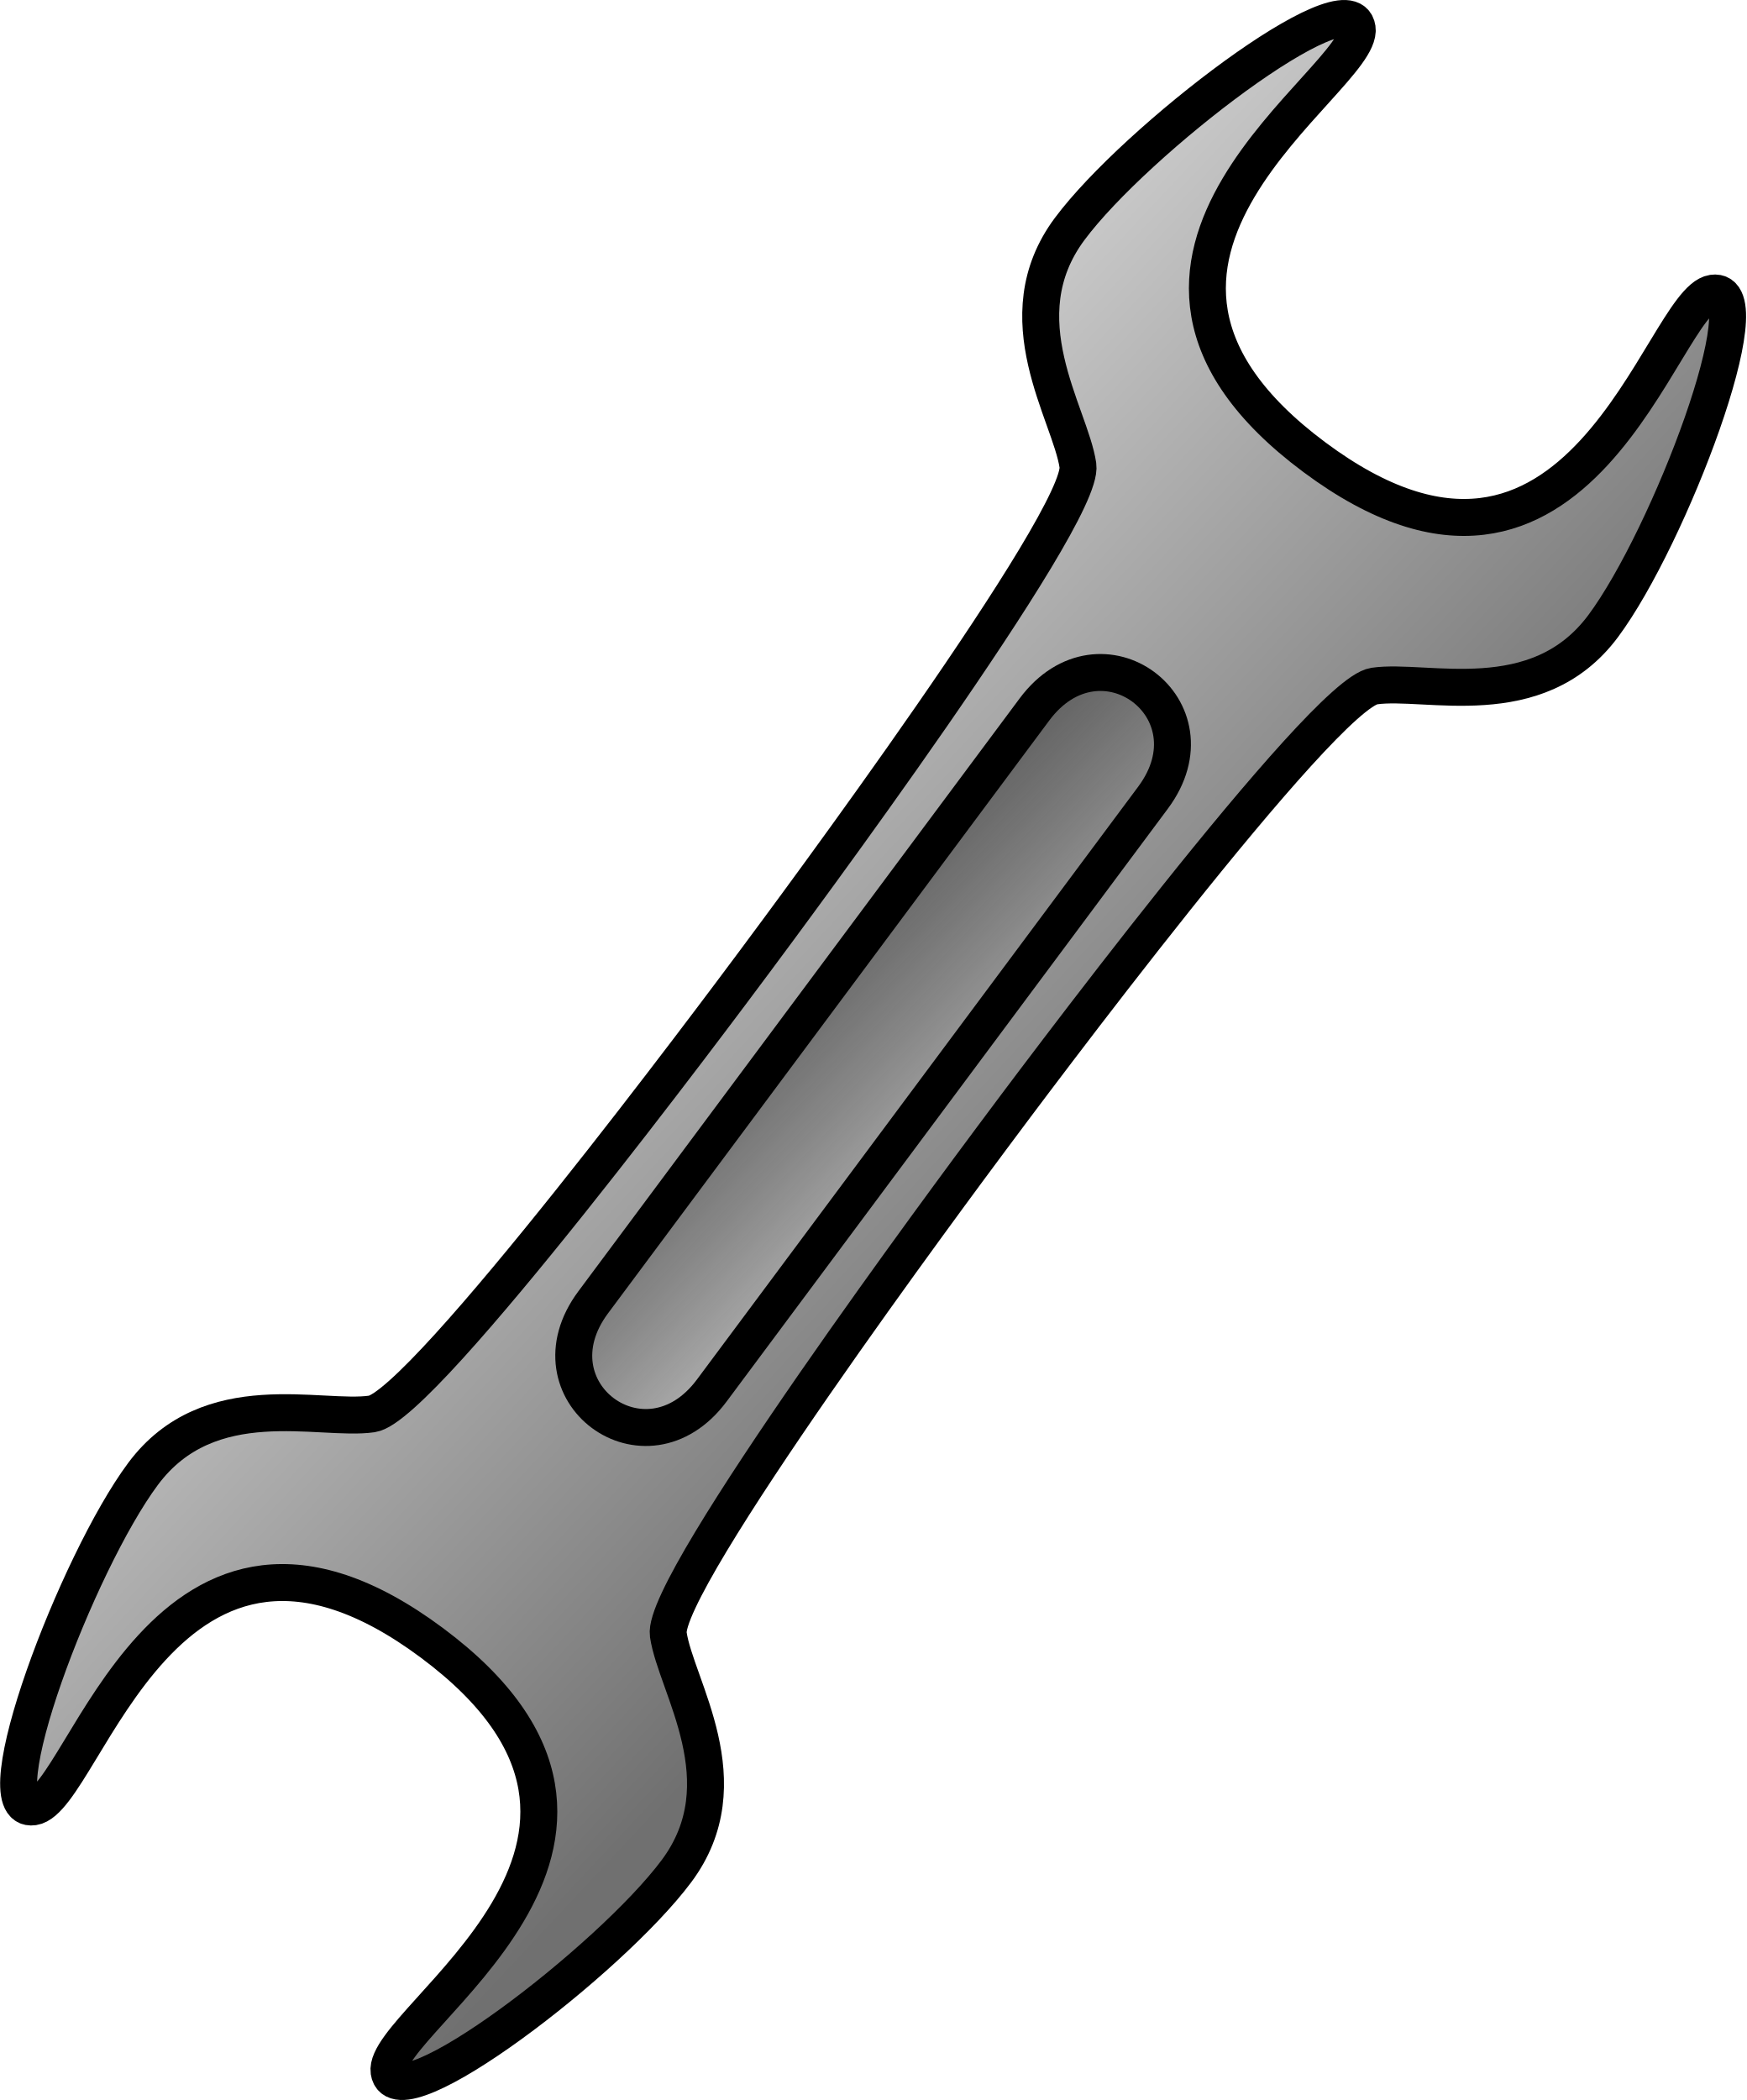
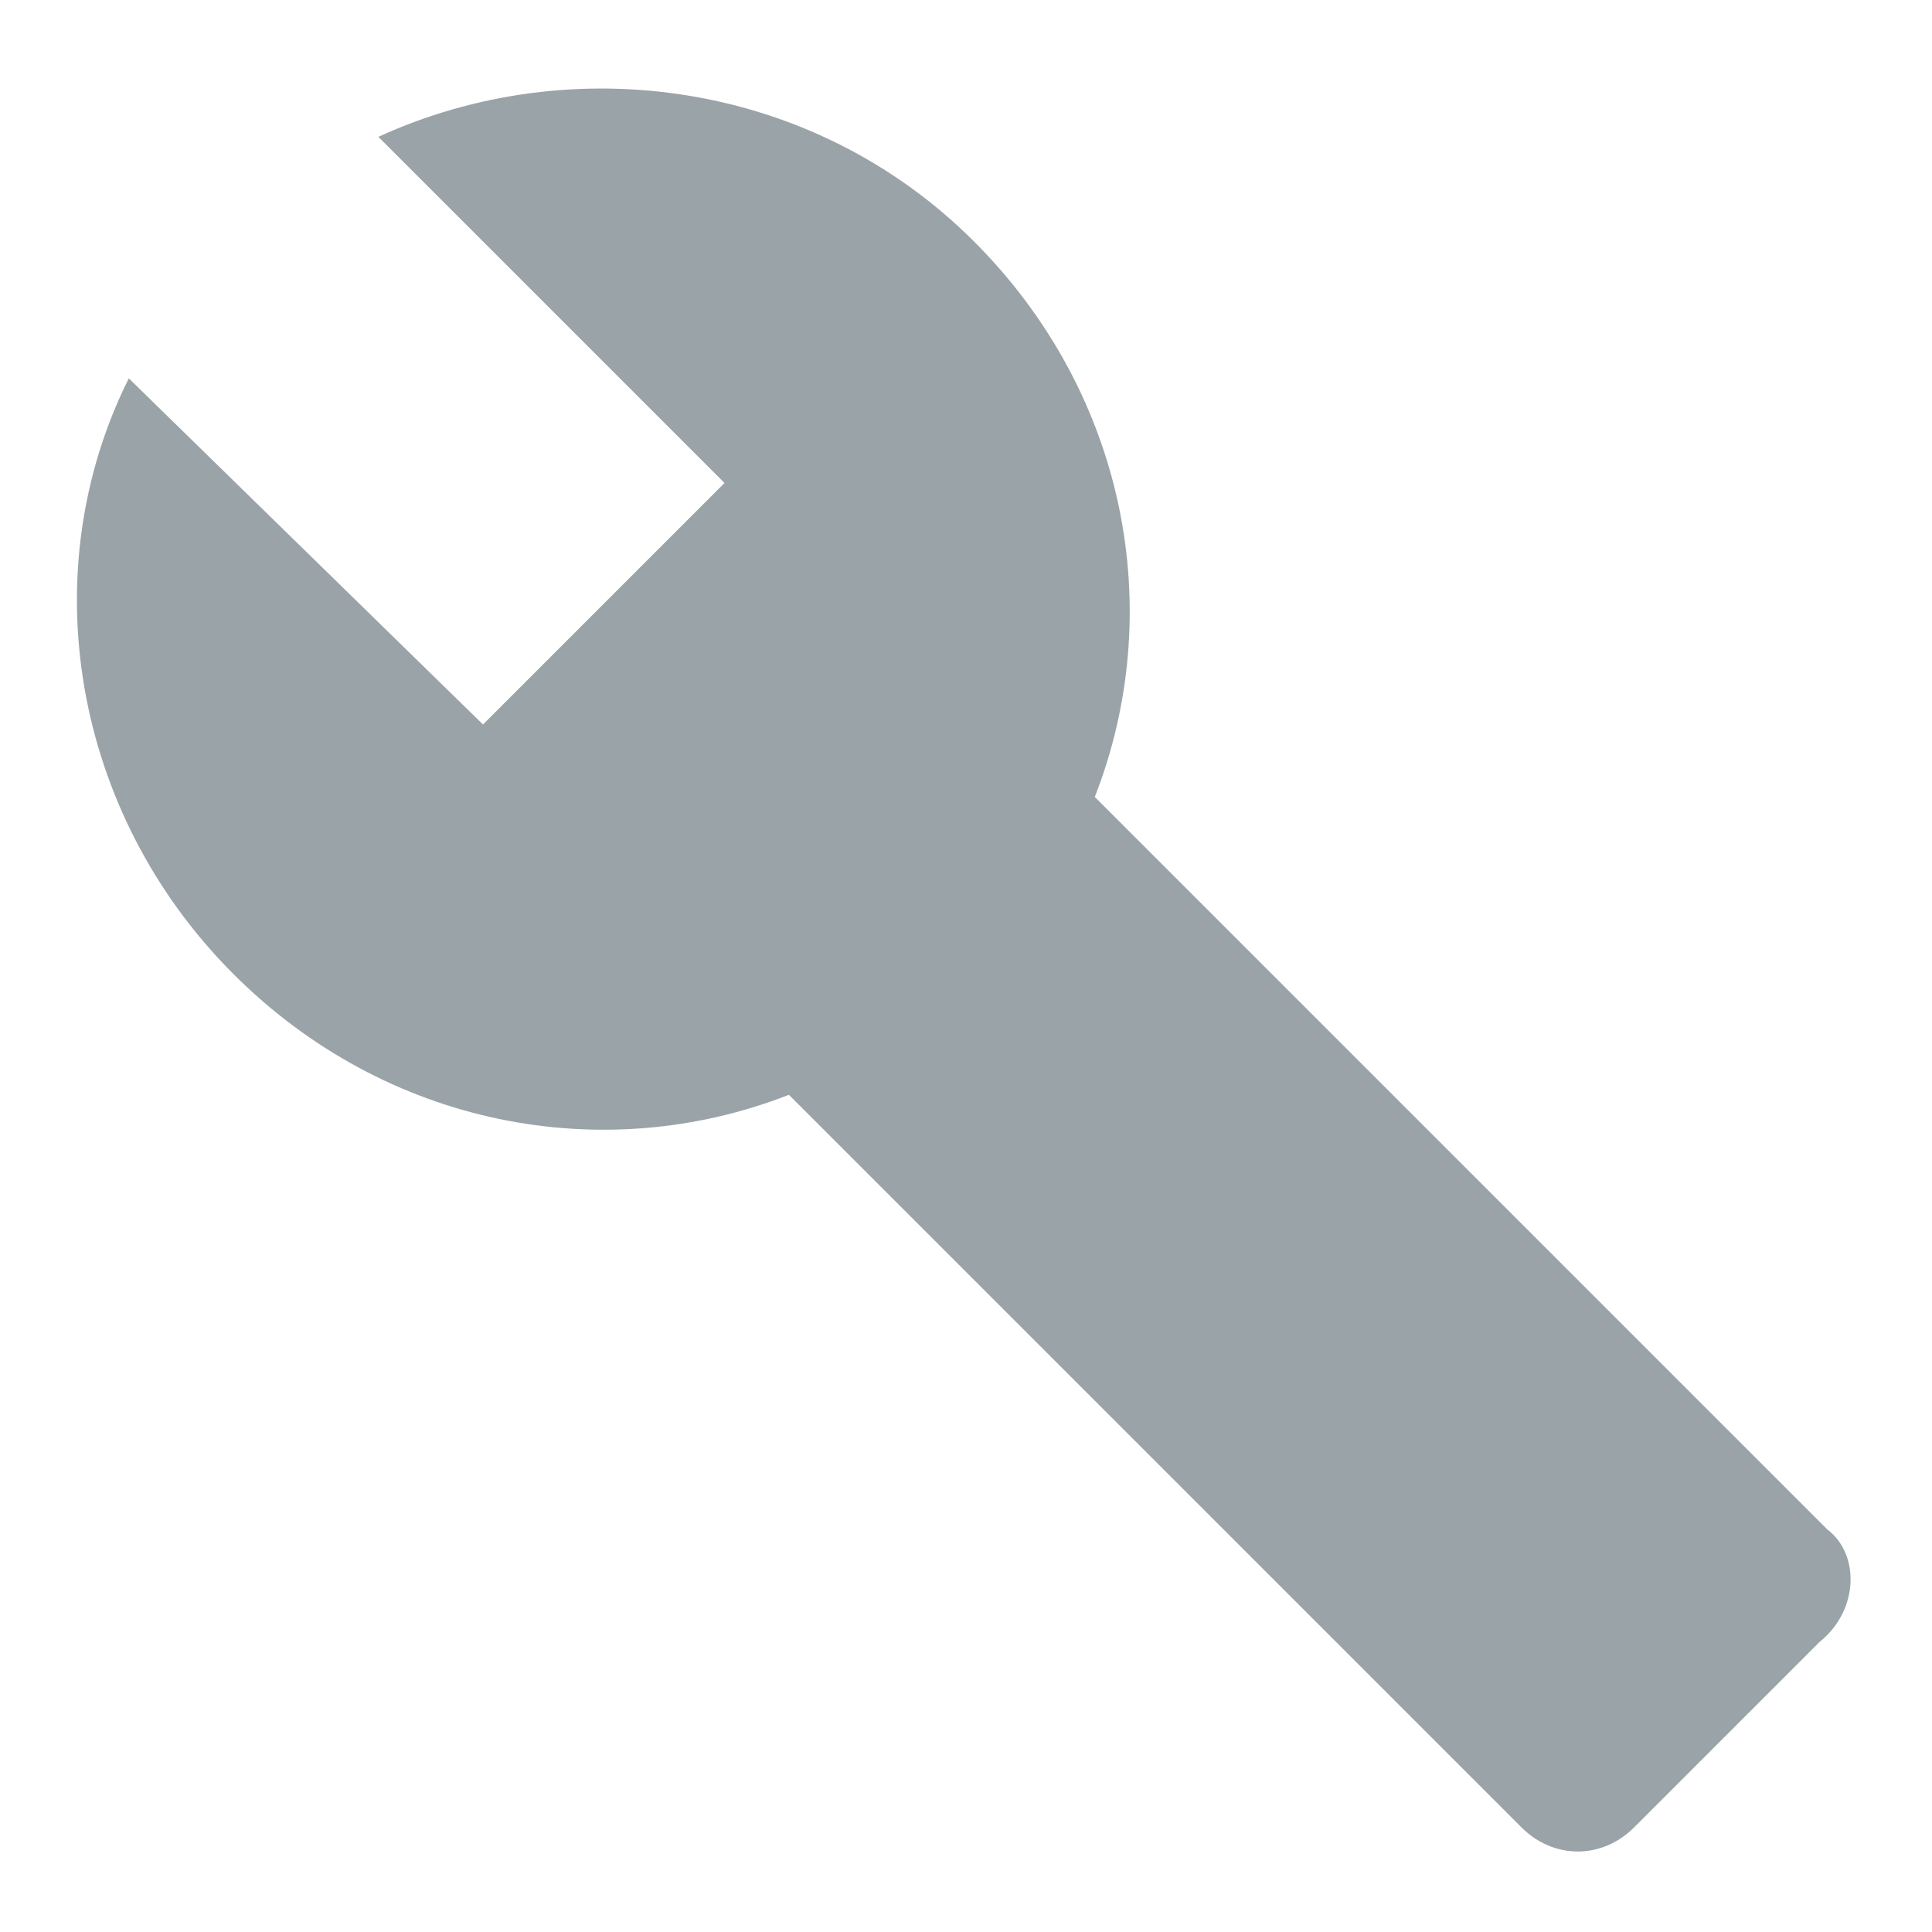
- <svg xmlns="http://www.w3.org/2000/svg" height="51.899" version="1.1" width="43.16">
-   <linearGradient id="a" gradientUnits="userSpaceOnUse" x1="9.278" x2="31.381" y1="1039.971" y2="1042.447">
-     <stop offset="0" stop-color="#cdcdcd" />
-     <stop offset="1" stop-color="#707070" />
-   </linearGradient>
-   <linearGradient id="b" gradientUnits="userSpaceOnUse" x1="14.6" x2="25.506" y1="33.212" y2="34.623">
-     <stop offset="0" stop-color="#1a1a1a" stop-opacity=".725" />
-     <stop offset="1" stop-color="#b4b4b4" stop-opacity=".972" />
-   </linearGradient>
-   <g stroke="#000" transform="matrix(.7325451 .5452985 -.5452985 .7325451 571.1362 -745.9615)">
-     <path d="m 27 1021.362 c 1 -1 4 -2 4 -5 c 0 -3 -2 -10 -3 -9 c -1 1 3 10 -6 10 c -9 0 -5 -9 -6 -10 c -1 -1 -3 6 -3 9 c 0 3 3 4 4 5 c 1 1 1 14.5 1 16 c 0 1.5 0 15 -1 16 c -1 1 -4 2 -4 5 c 0 3 2 10 3 9 c 1 -1 -3 -10 6 -10 c 9 0 5 9 6 10 c 1 1 3 -6 3 -9 c 0 -3 -3 -4 -4 -5 c -1 -1 -1 -14.5 -1 -16 c 0 -1.5 0 -15 1 -16 z" fill="url(#a)" stroke="#000" />
-     <path d="m 20 23 c 0 8 0 20 0 20 c 0 3 4 3 4 0 l 0 -20 c 0 -3 -4 -3 -4 0 z" fill="url(#b)" stroke="#000" transform="translate(0 1004.362)" />
-   </g>
+ <svg xmlns="http://www.w3.org/2000/svg" viewBox="0 0 24 24" width="24" height="24">
+   <path fill="#9aa3a8" d="M22.7 19l-9.1-9.1c.9-2.3.4-5-1.5-6.9-2-2-5-2.4-7.4-1.3L9 6 6 9 1.6 4.7C.4 7.1.9 10.1 2.9 12.1c1.9 1.9 4.6 2.4 6.9 1.5l9.1 9.1c.4.4 1 .4 1.4 0l2.3-2.3c.5-.4.5-1.1.1-1.4z" />
</svg>
